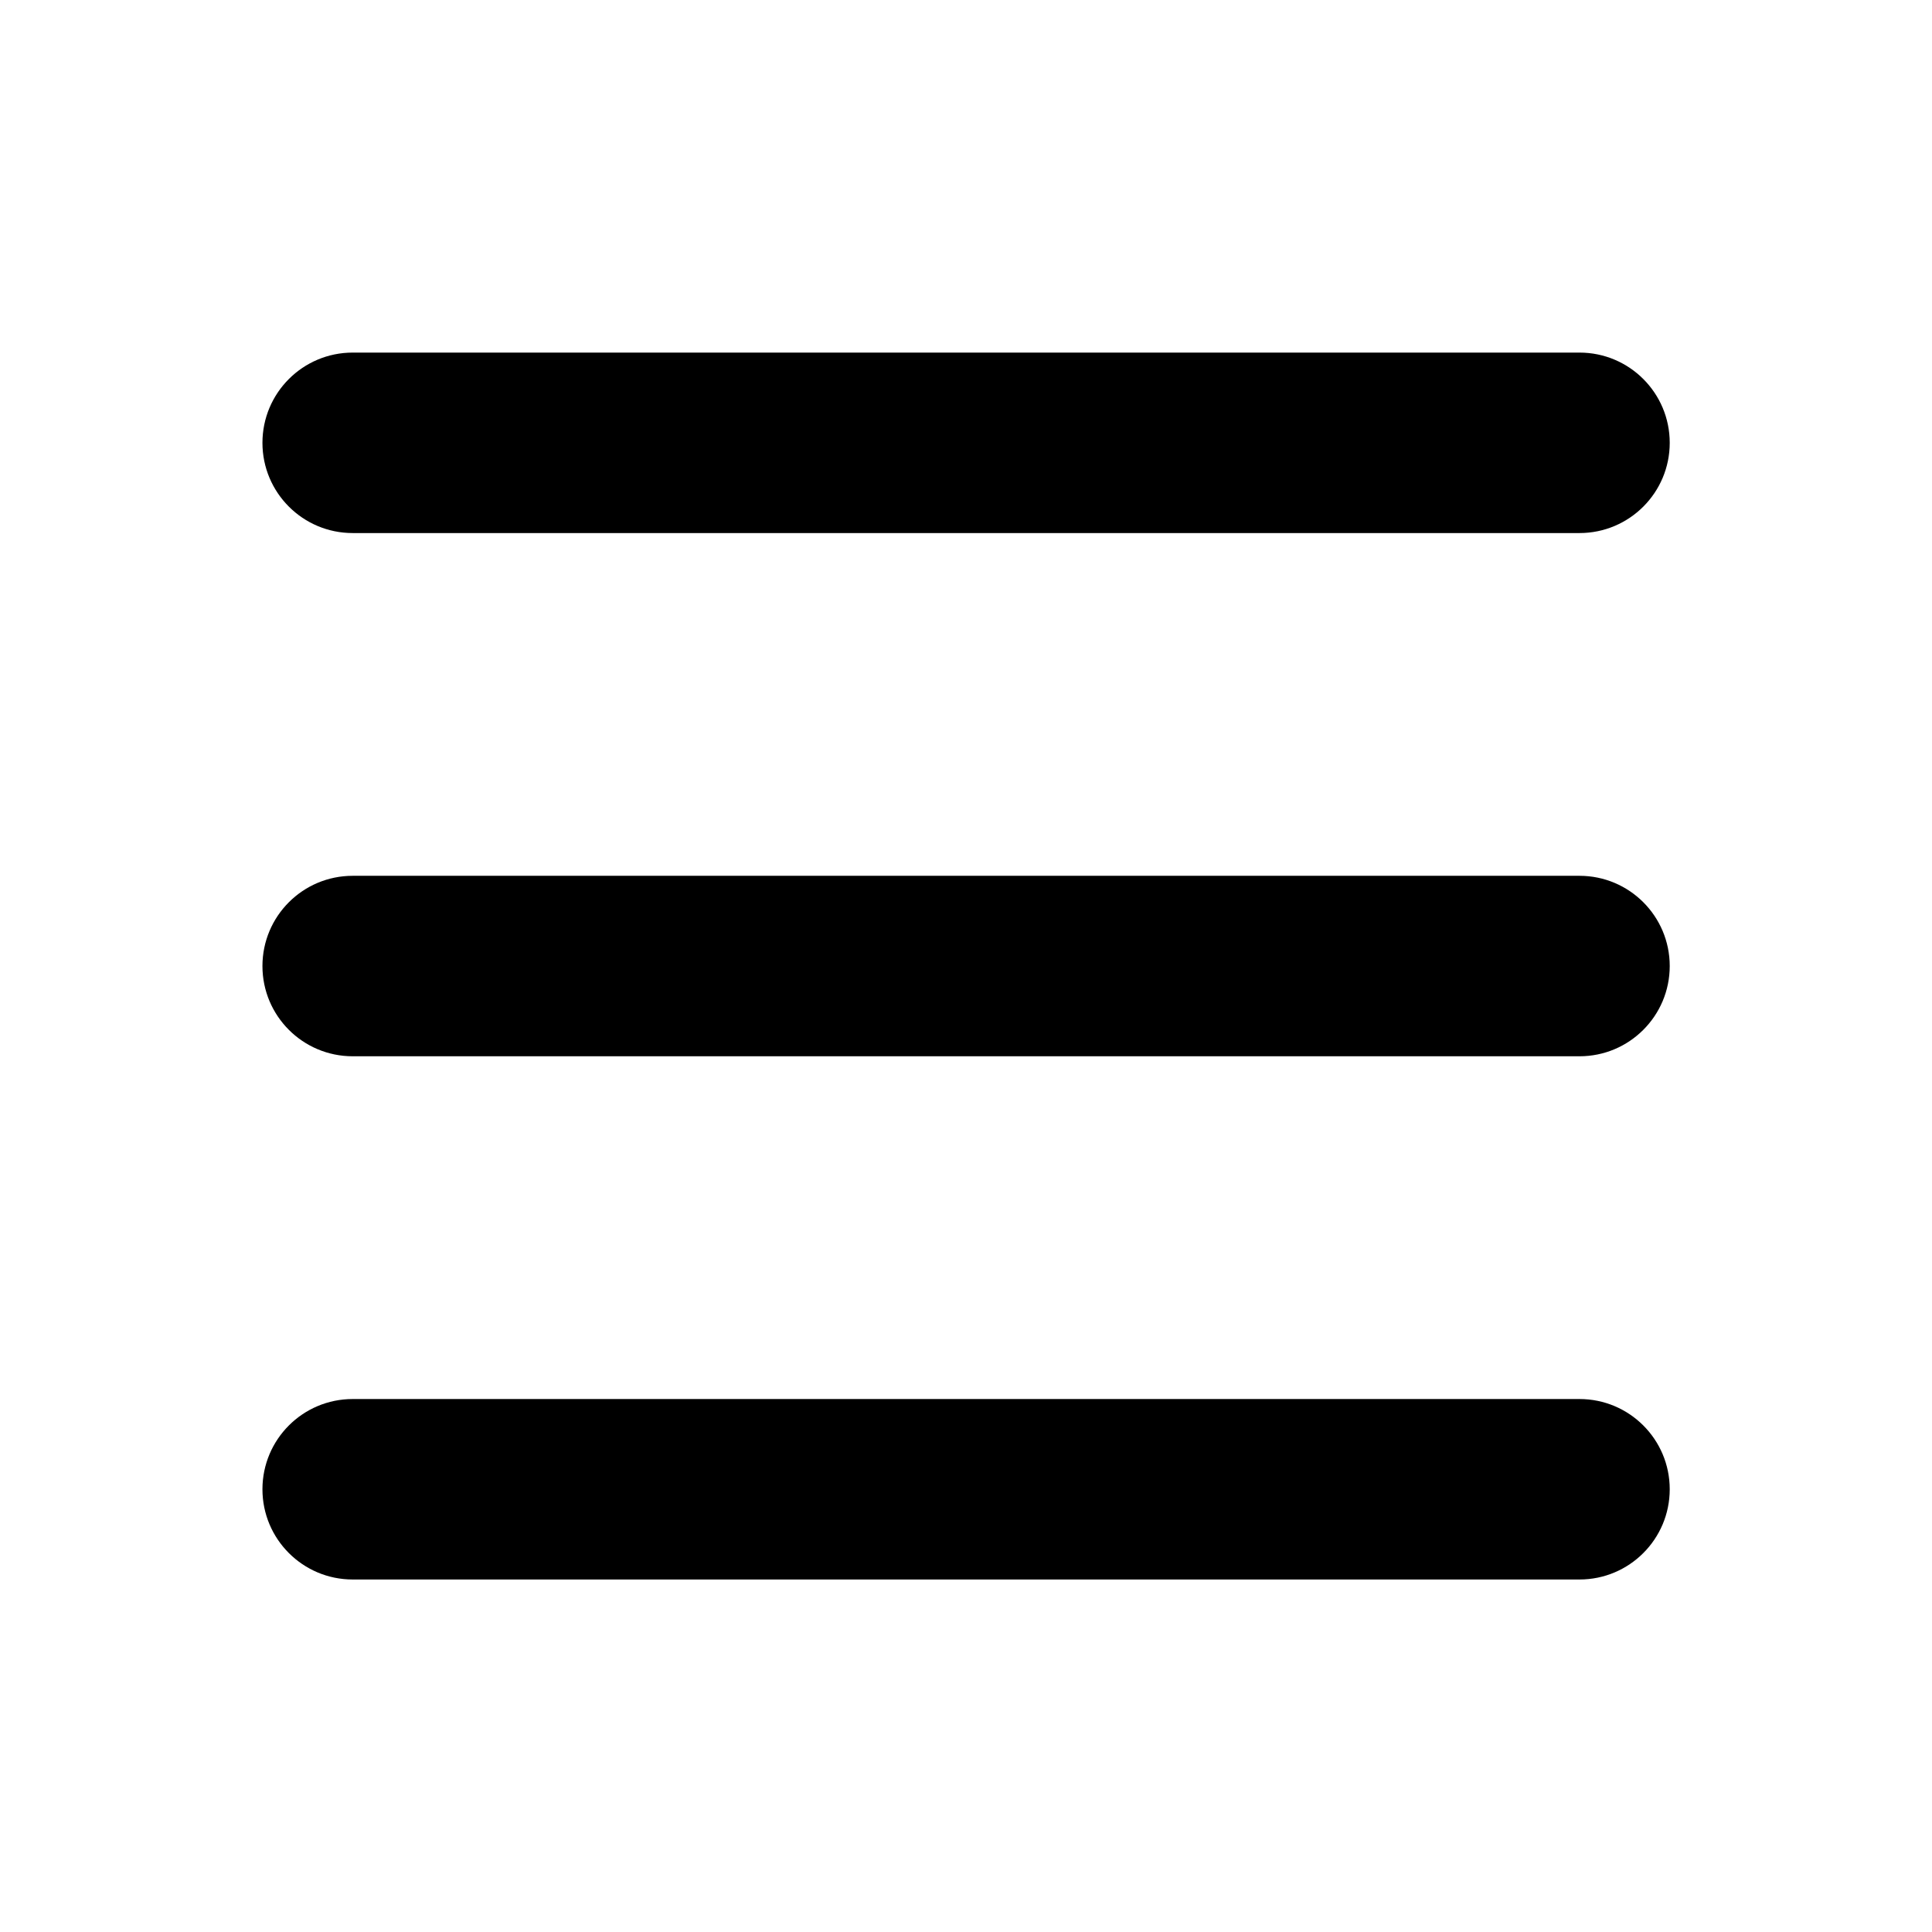
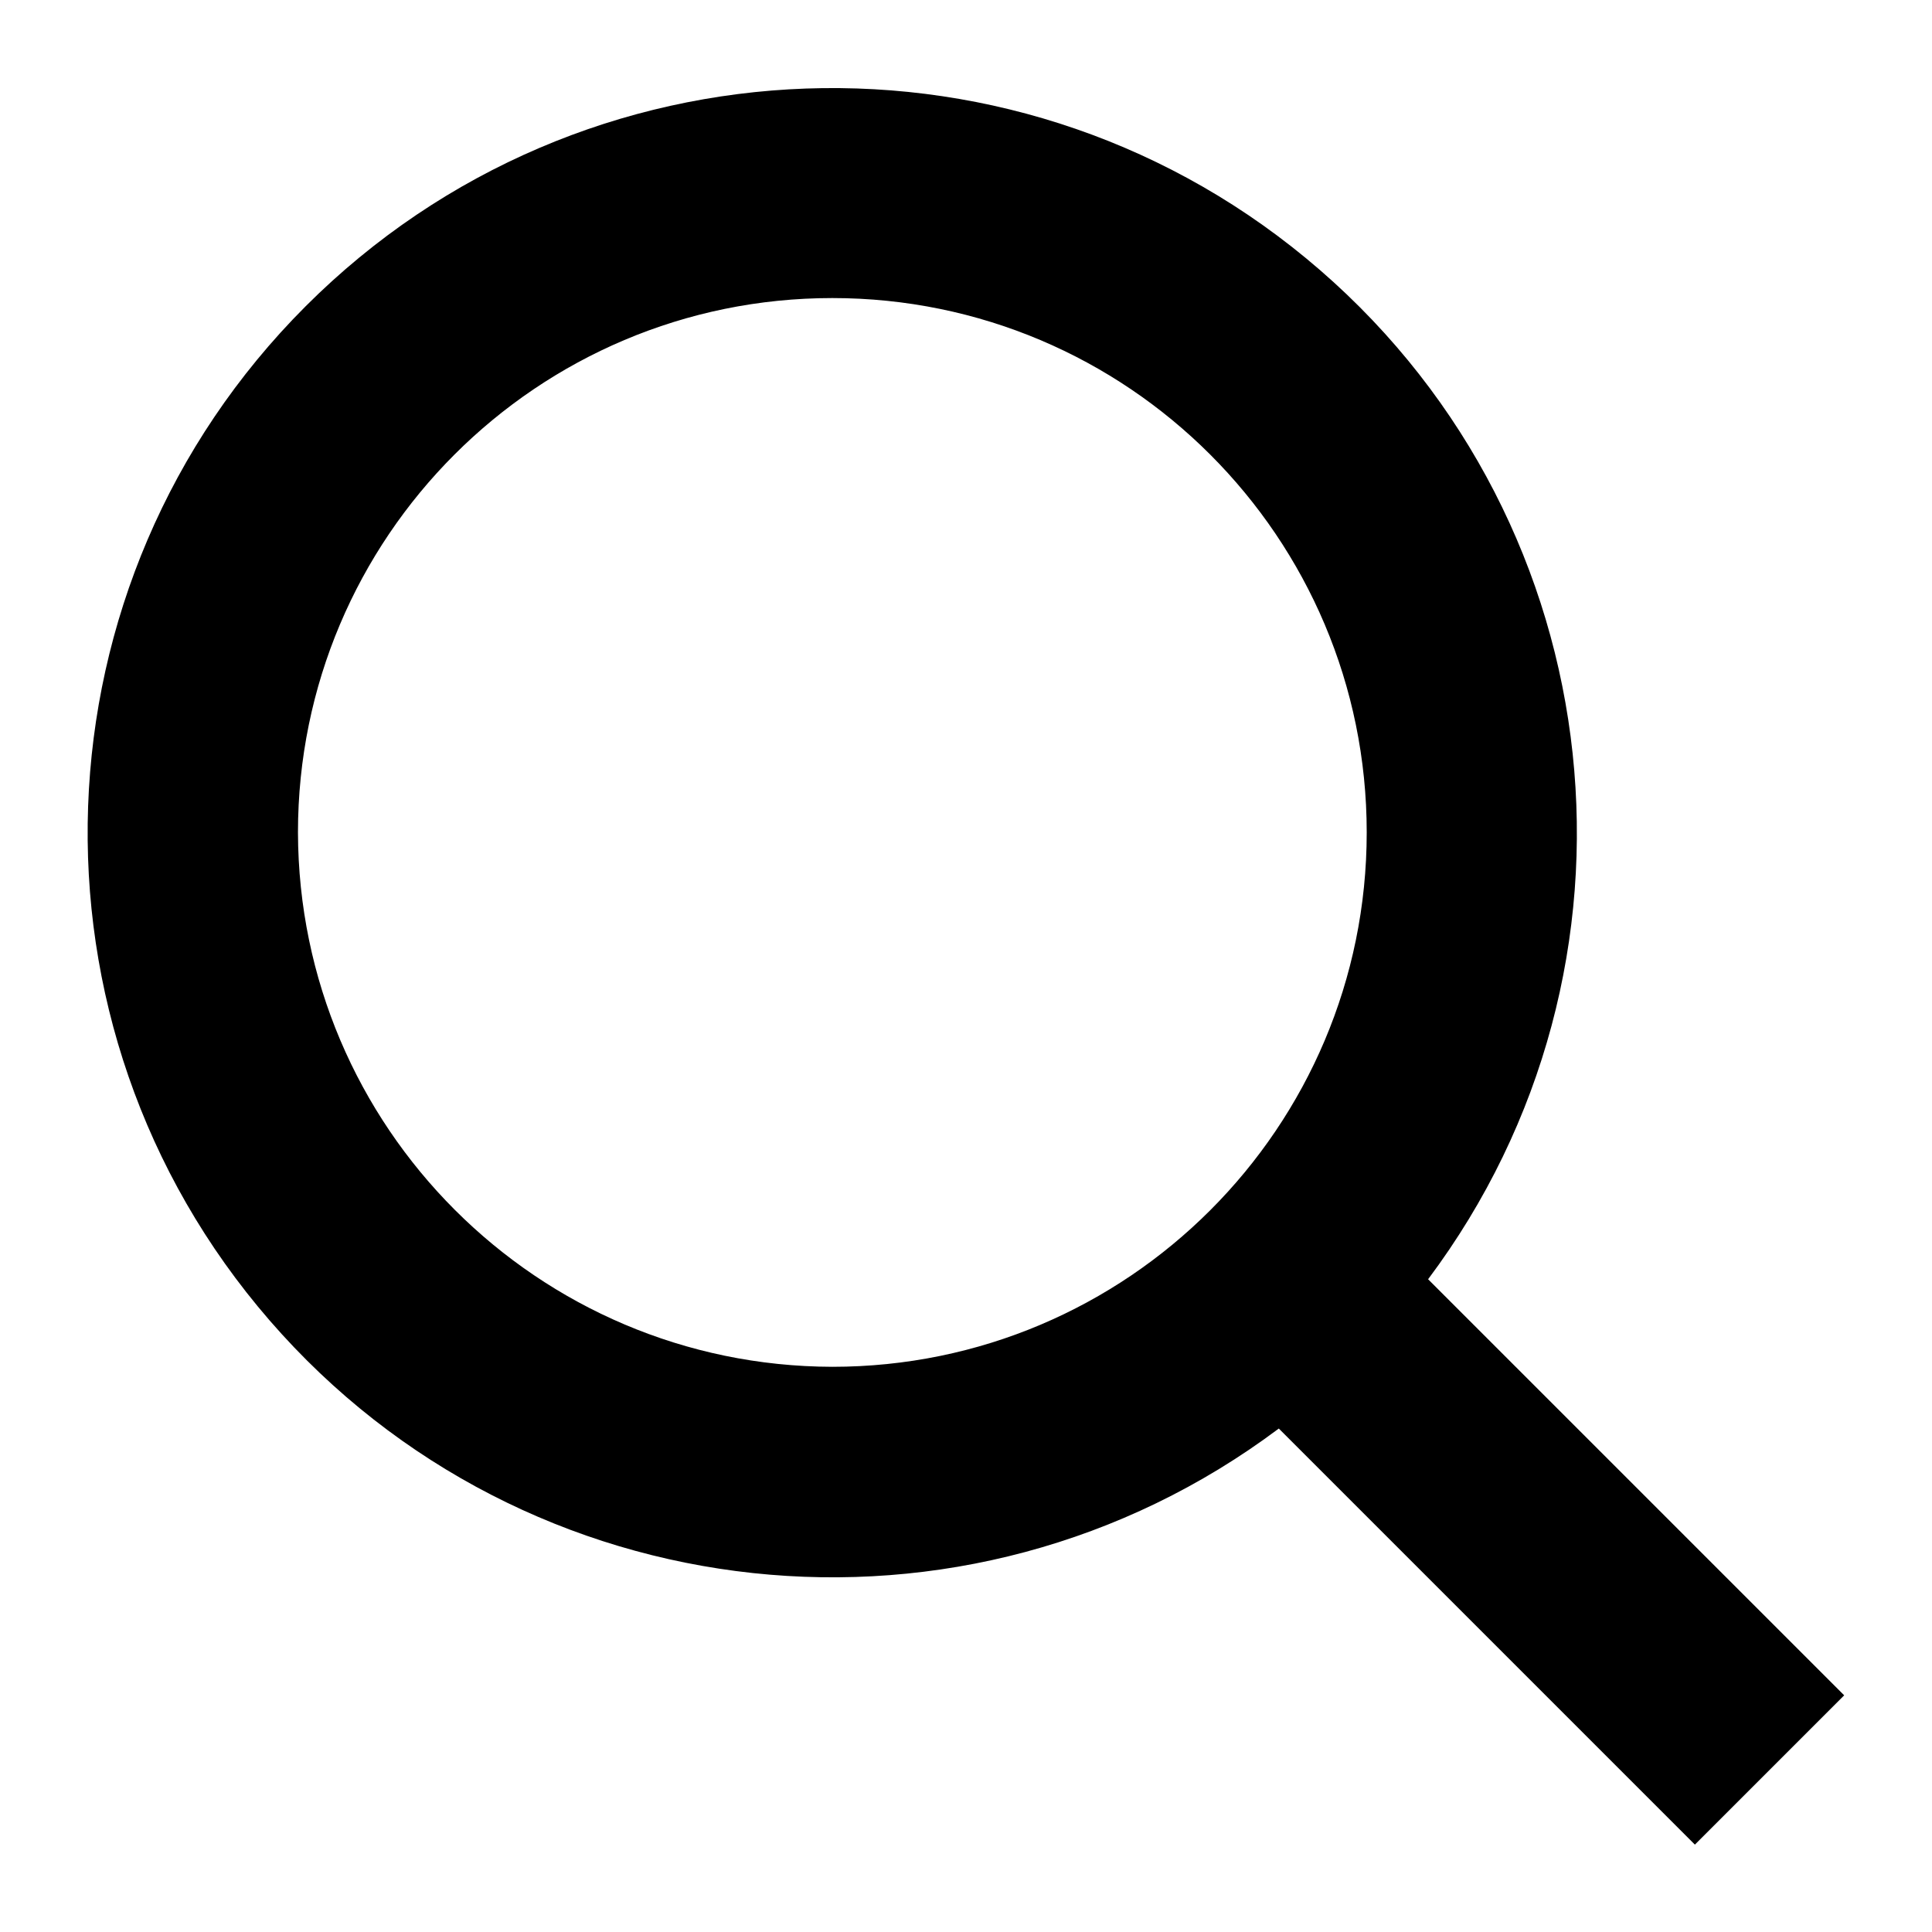
<svg xmlns="http://www.w3.org/2000/svg" width="22" height="22" viewBox="0 0 22 22">
  <defs>
    <style>.a{opacity:0;}</style>
  </defs>
  <g transform="translate(-25 -3)">
    <rect class="a" width="22" height="22" transform="translate(25 3)" />
-     <path d="M118.65,161.961h-13.97a1.027,1.027,0,0,0,0,2.055h13.97a1.027,1.027,0,0,0,0-2.055Zm0,5.958h-13.97a1.027,1.027,0,0,0,0,2.055h13.97a1.027,1.027,0,1,0,0-2.055Zm-13.97-9.861h13.97a1.027,1.027,0,0,0,0-2.055h-13.97a1.027,1.027,0,0,0,0,2.055Z" transform="translate(-75.664 -148.988)" />
+     <path d="M138.155,136.459l-4.738-4.738a8.479,8.479,0,1,0-1.7,1.7l4.738,4.738Zm-17.607-9.826a6.085,6.085,0,1,1,6.085,6.085A6.1,6.1,0,0,1,120.548,126.633Z" transform="translate(-92.155 -114.154)" />
  </g>
</svg>
